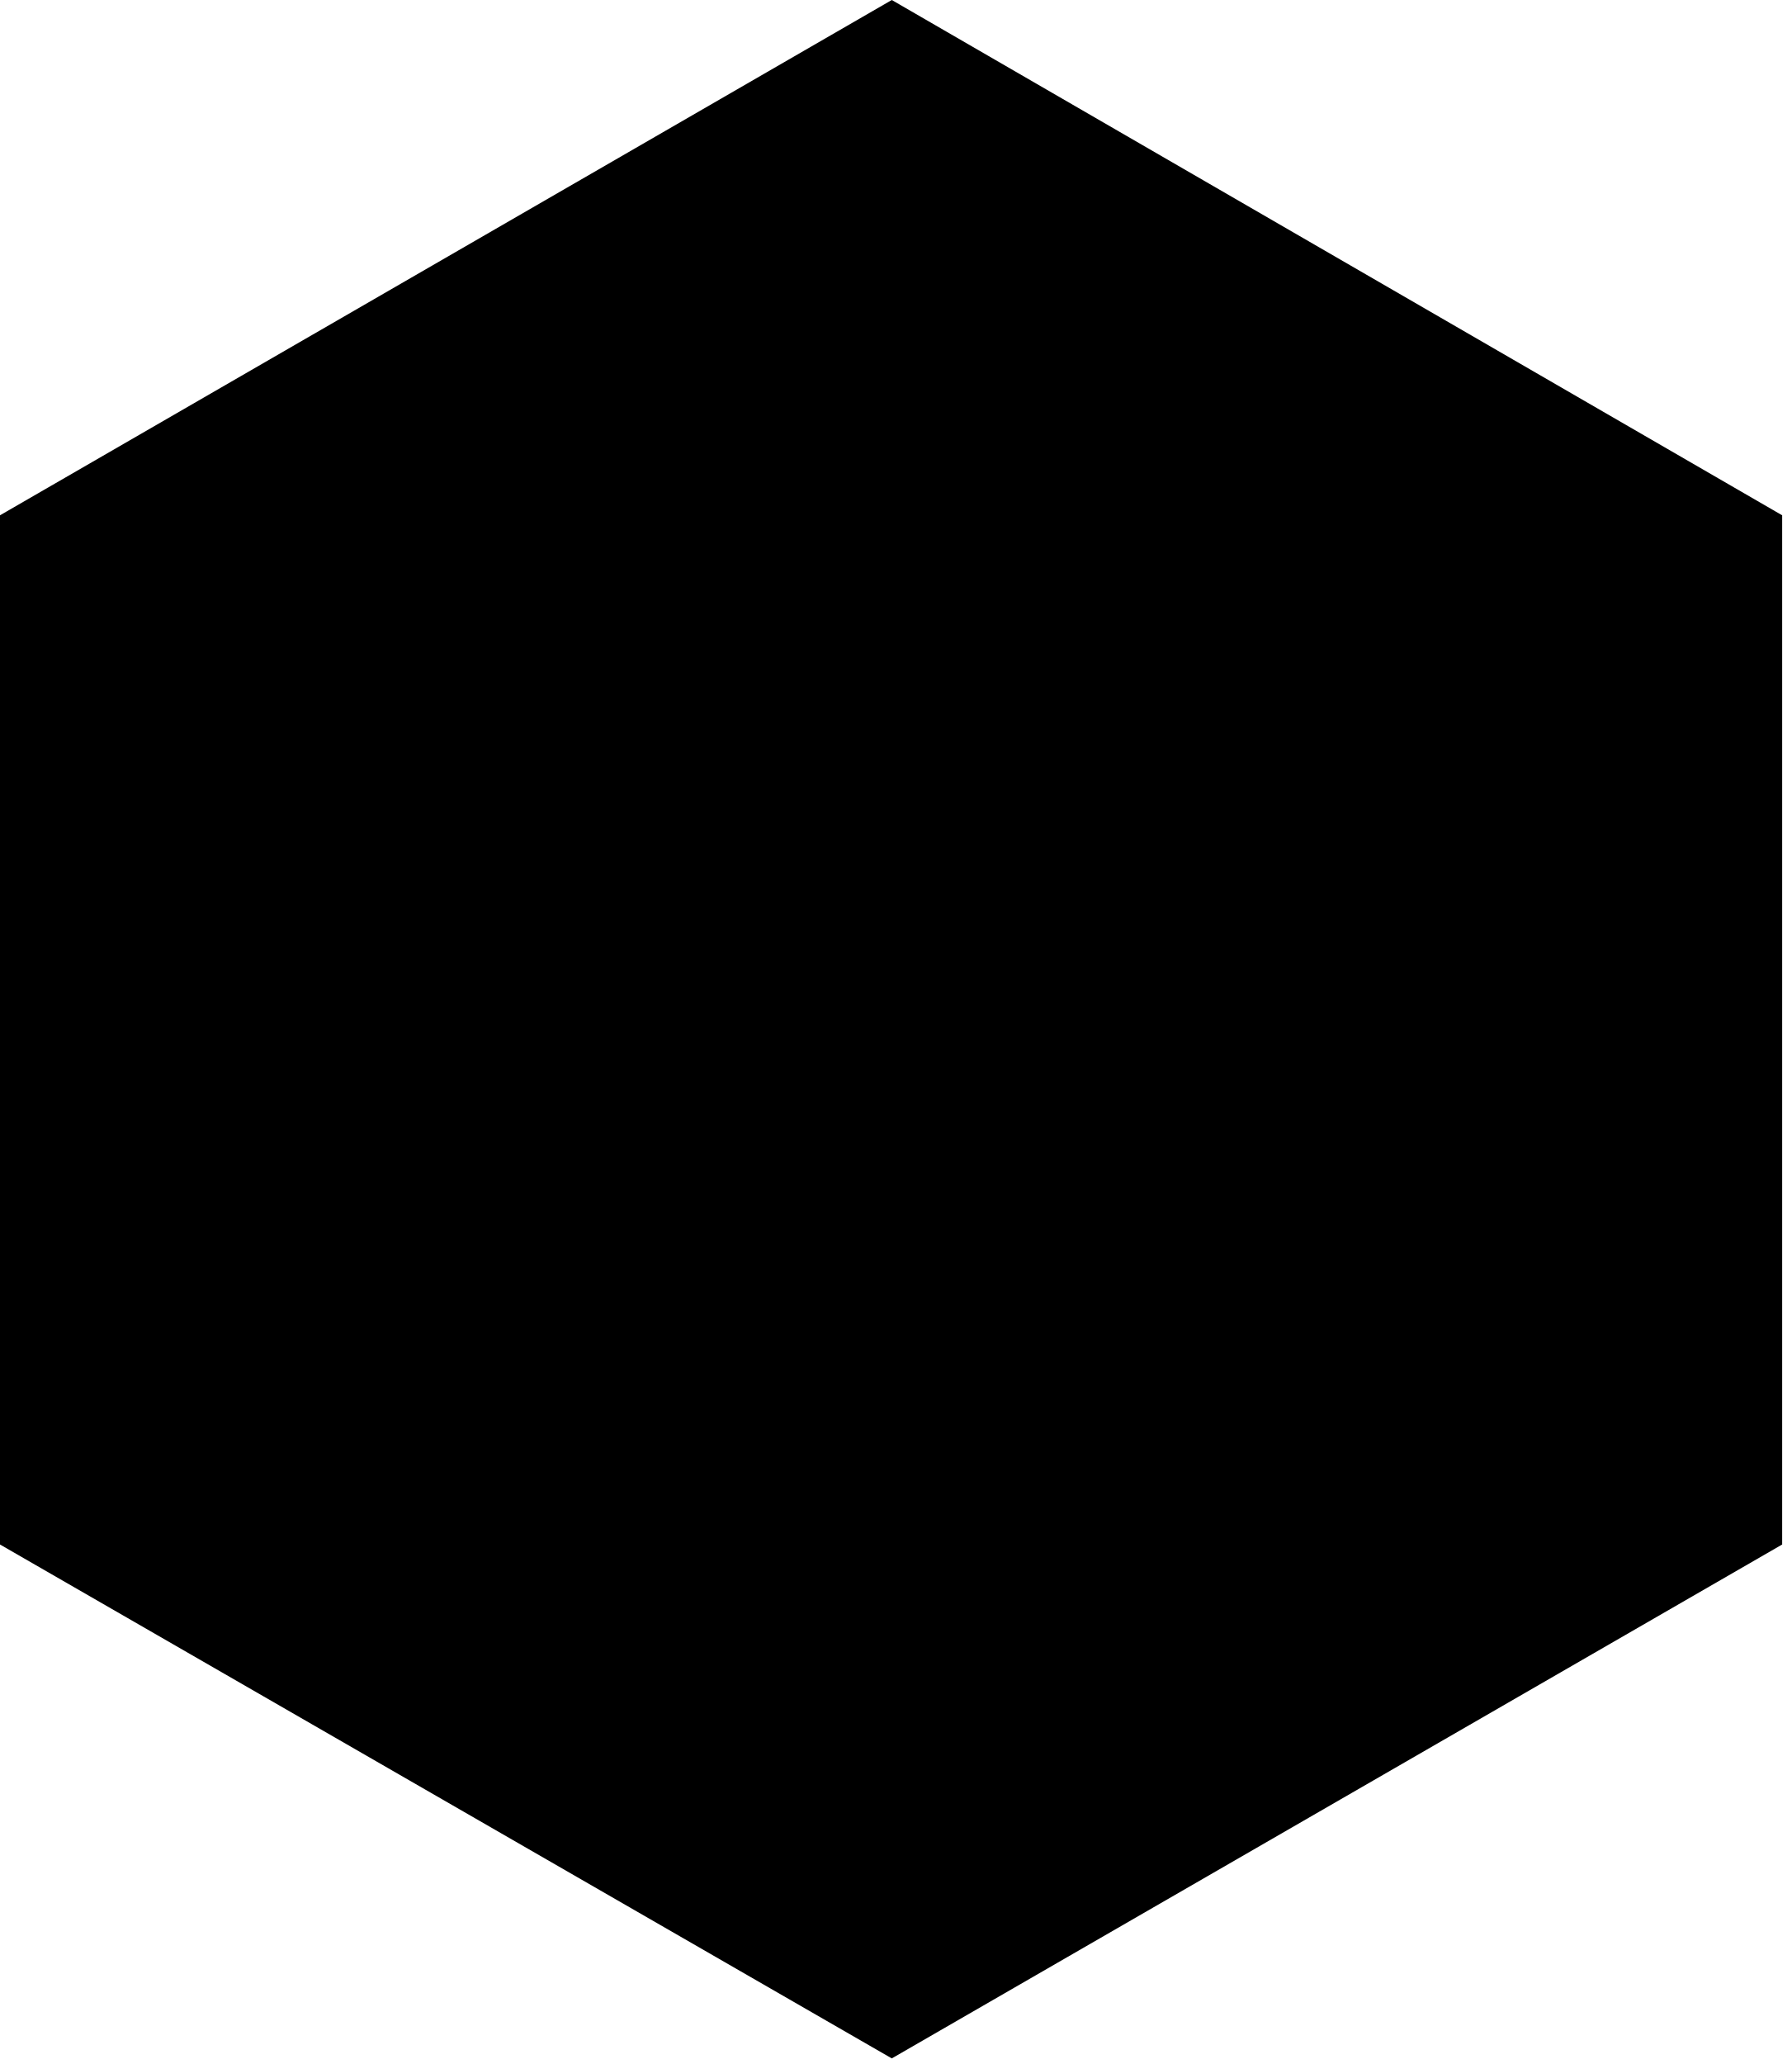
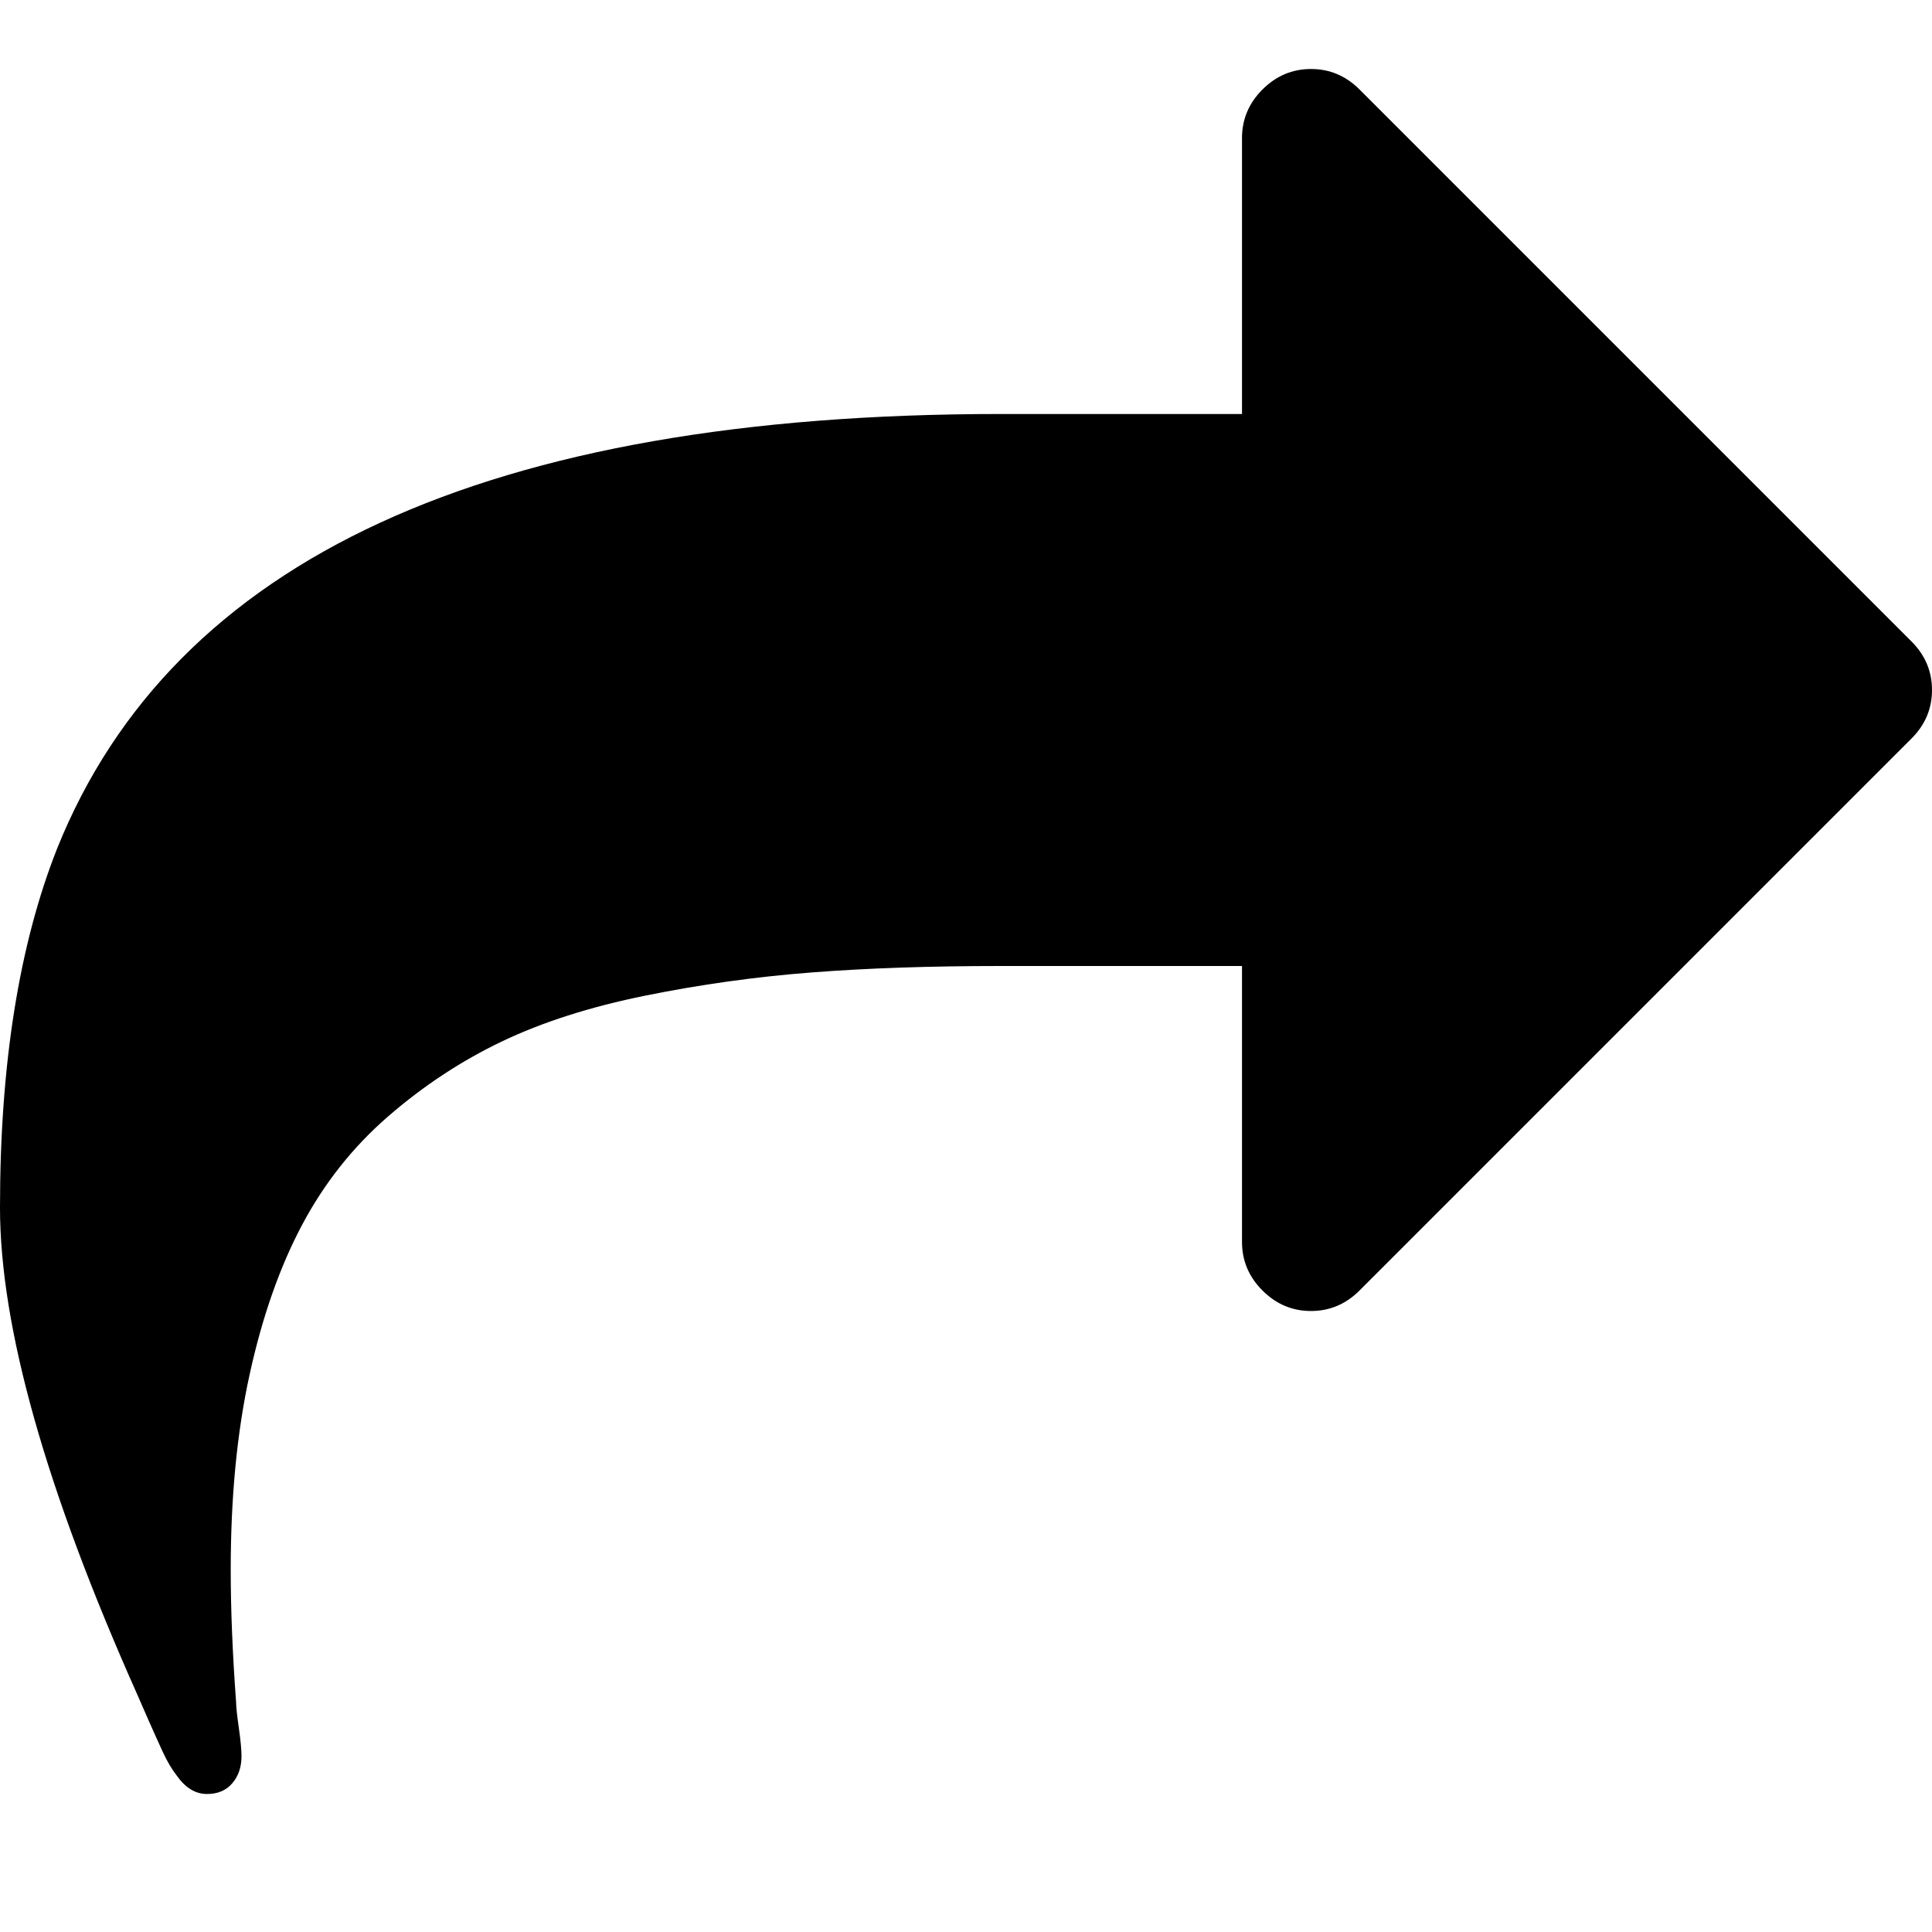
- <svg xmlns="http://www.w3.org/2000/svg" version="1.1" id="Layer_1" x="0px" y="0px" viewBox="0 0 128 147.4" style="enable-background:new 0 0 128 147.4;" xml:space="preserve">
-   <polygon class="st0" points="127.3,110.3 63.7,147 0,110.3 0,36.8 63.7,0 127.3,36.8 " />
+ <svg xmlns="http://www.w3.org/2000/svg" width="1792" height="1792" viewBox="0 0 1792 1792">
+   <path d="M1792 640q0 26-19 45l-512 512q-19 19-45 19t-45-19-19-45v-256h-224q-98 0-175.5 6t-154 21.5-133 42.5-105.5 69.5-80 101-48.5 138.5-17.5 181q0 55 5 123 0 6 2.5 23.5t2.5 26.5q0 15-8.5 25t-23.5 10q-16 0-28-17-7-9-13-22t-13.5-30-10.5-24q-127-285-127-451 0-199 53-333 162-403 875-403h224v-256q0-26 19-45t45-19 45 19l512 512q19 19 19 45z" />
</svg>
